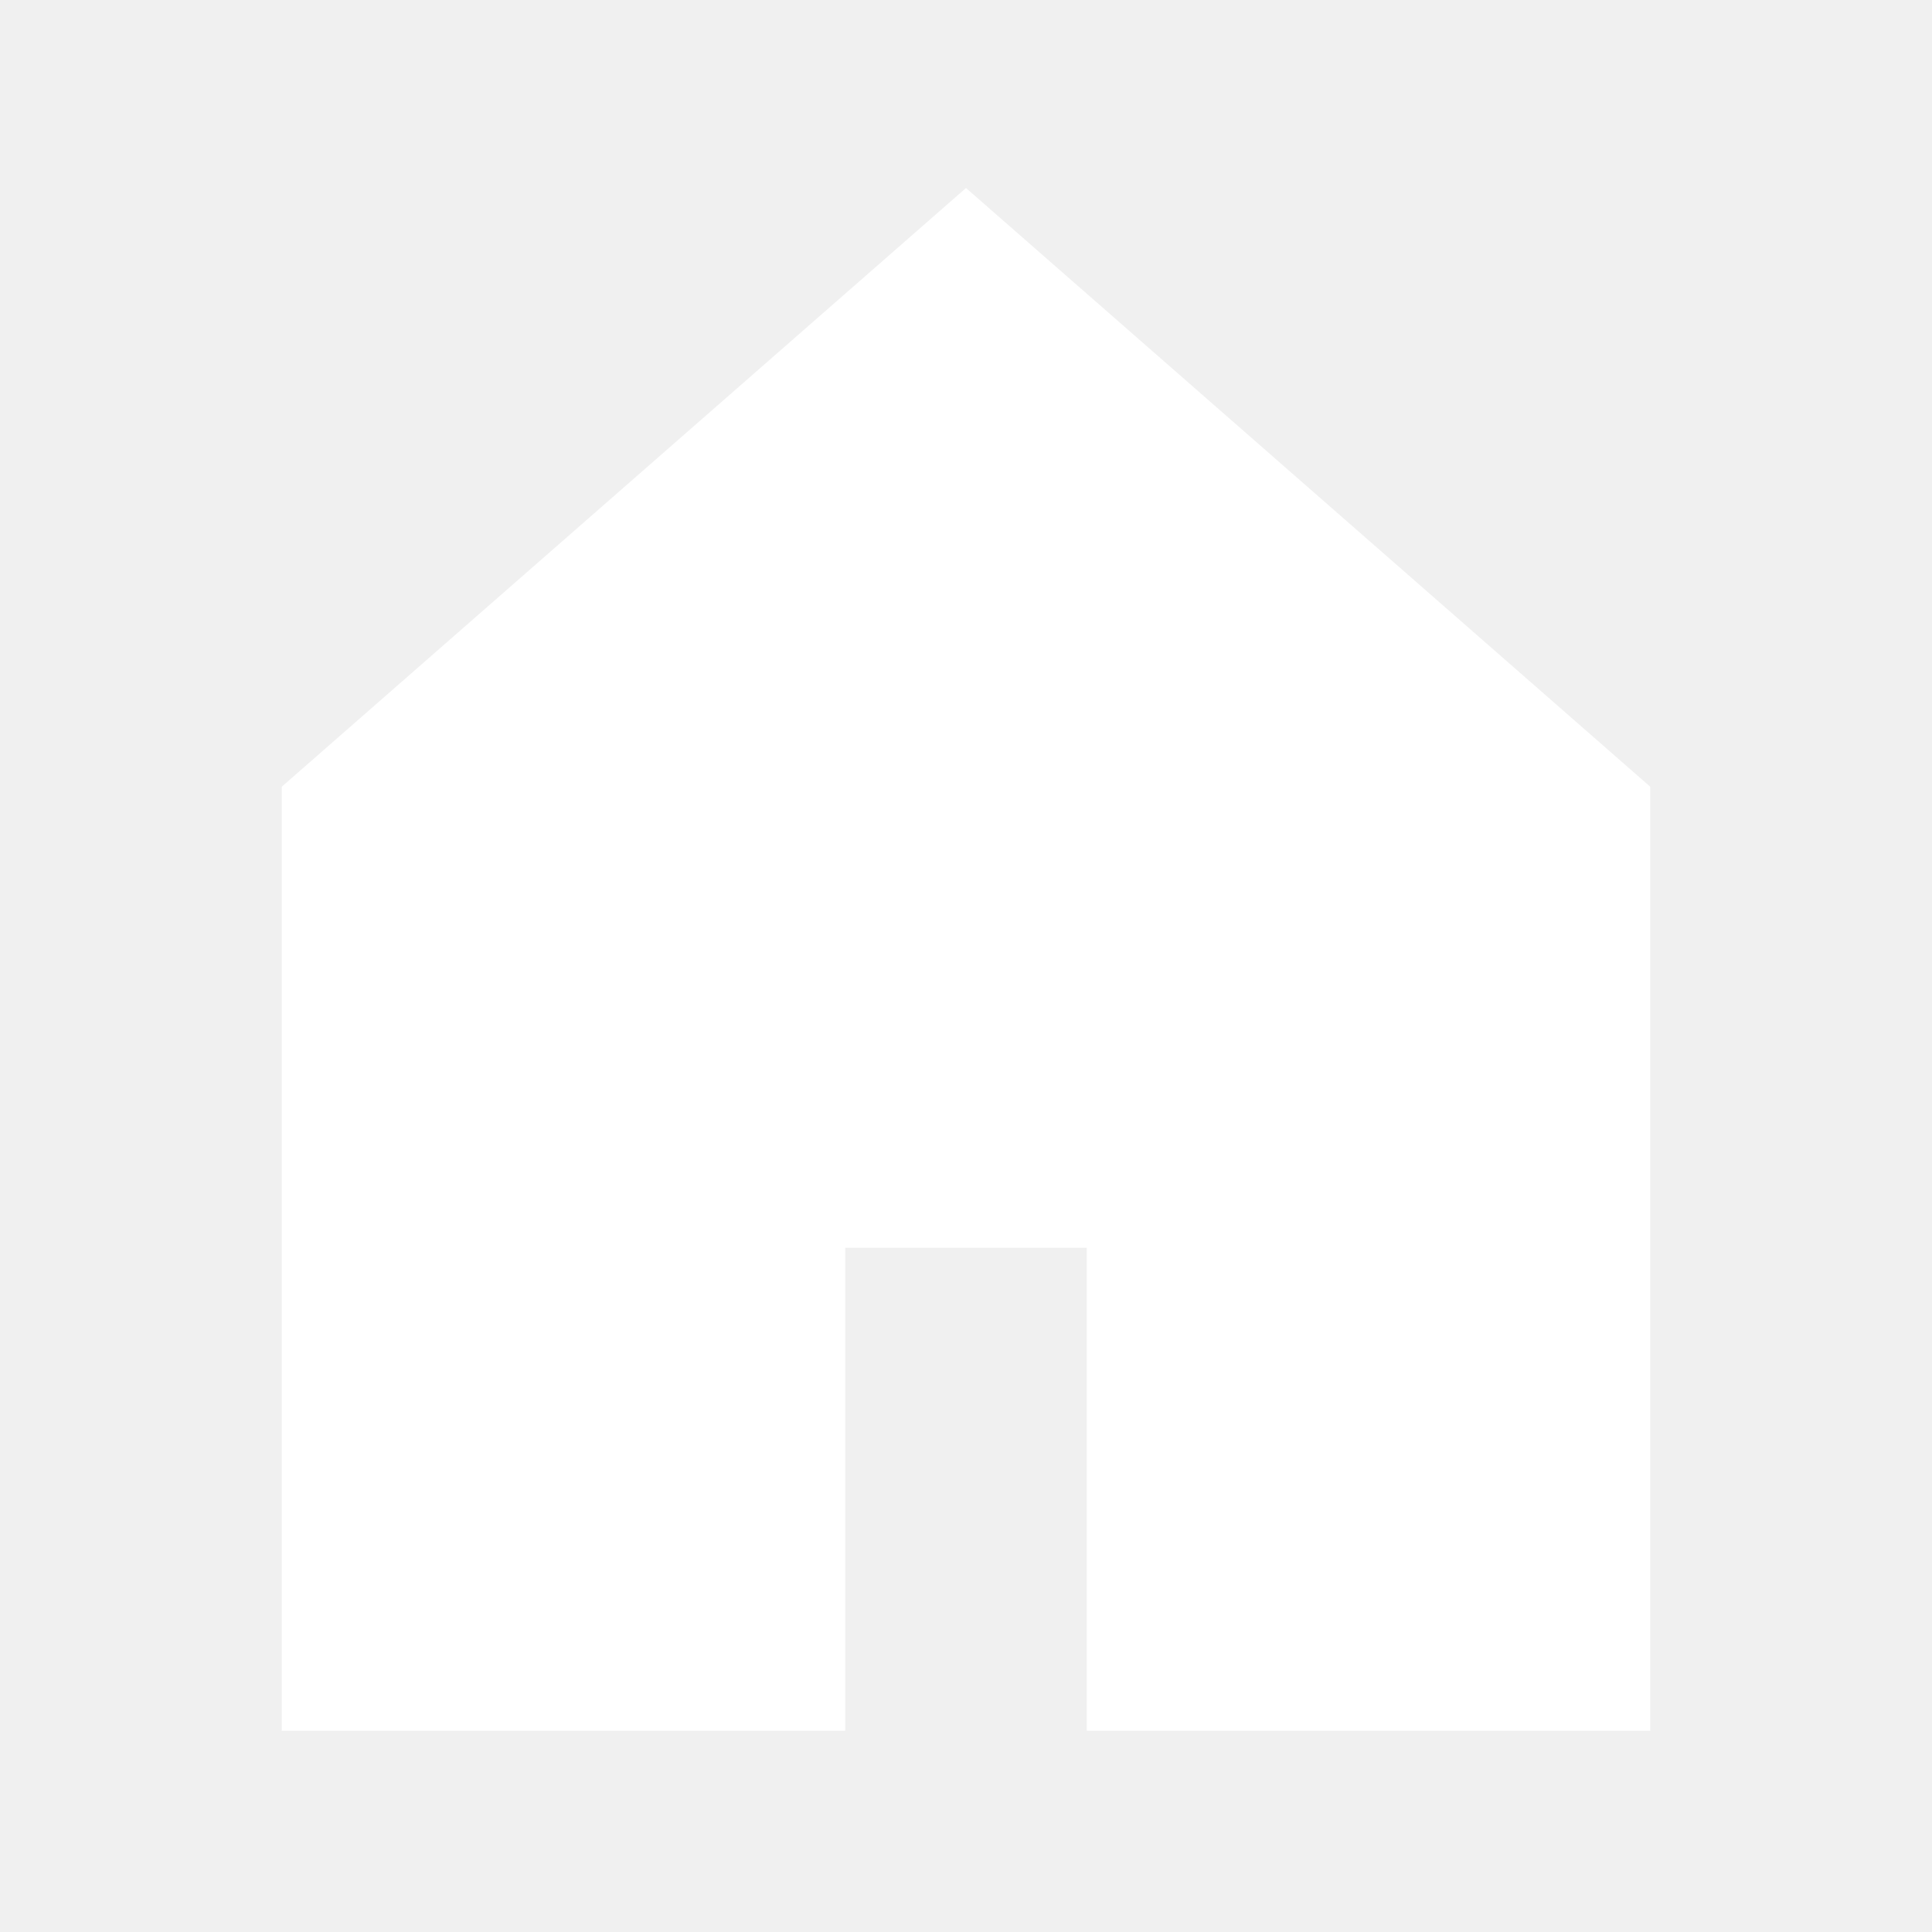
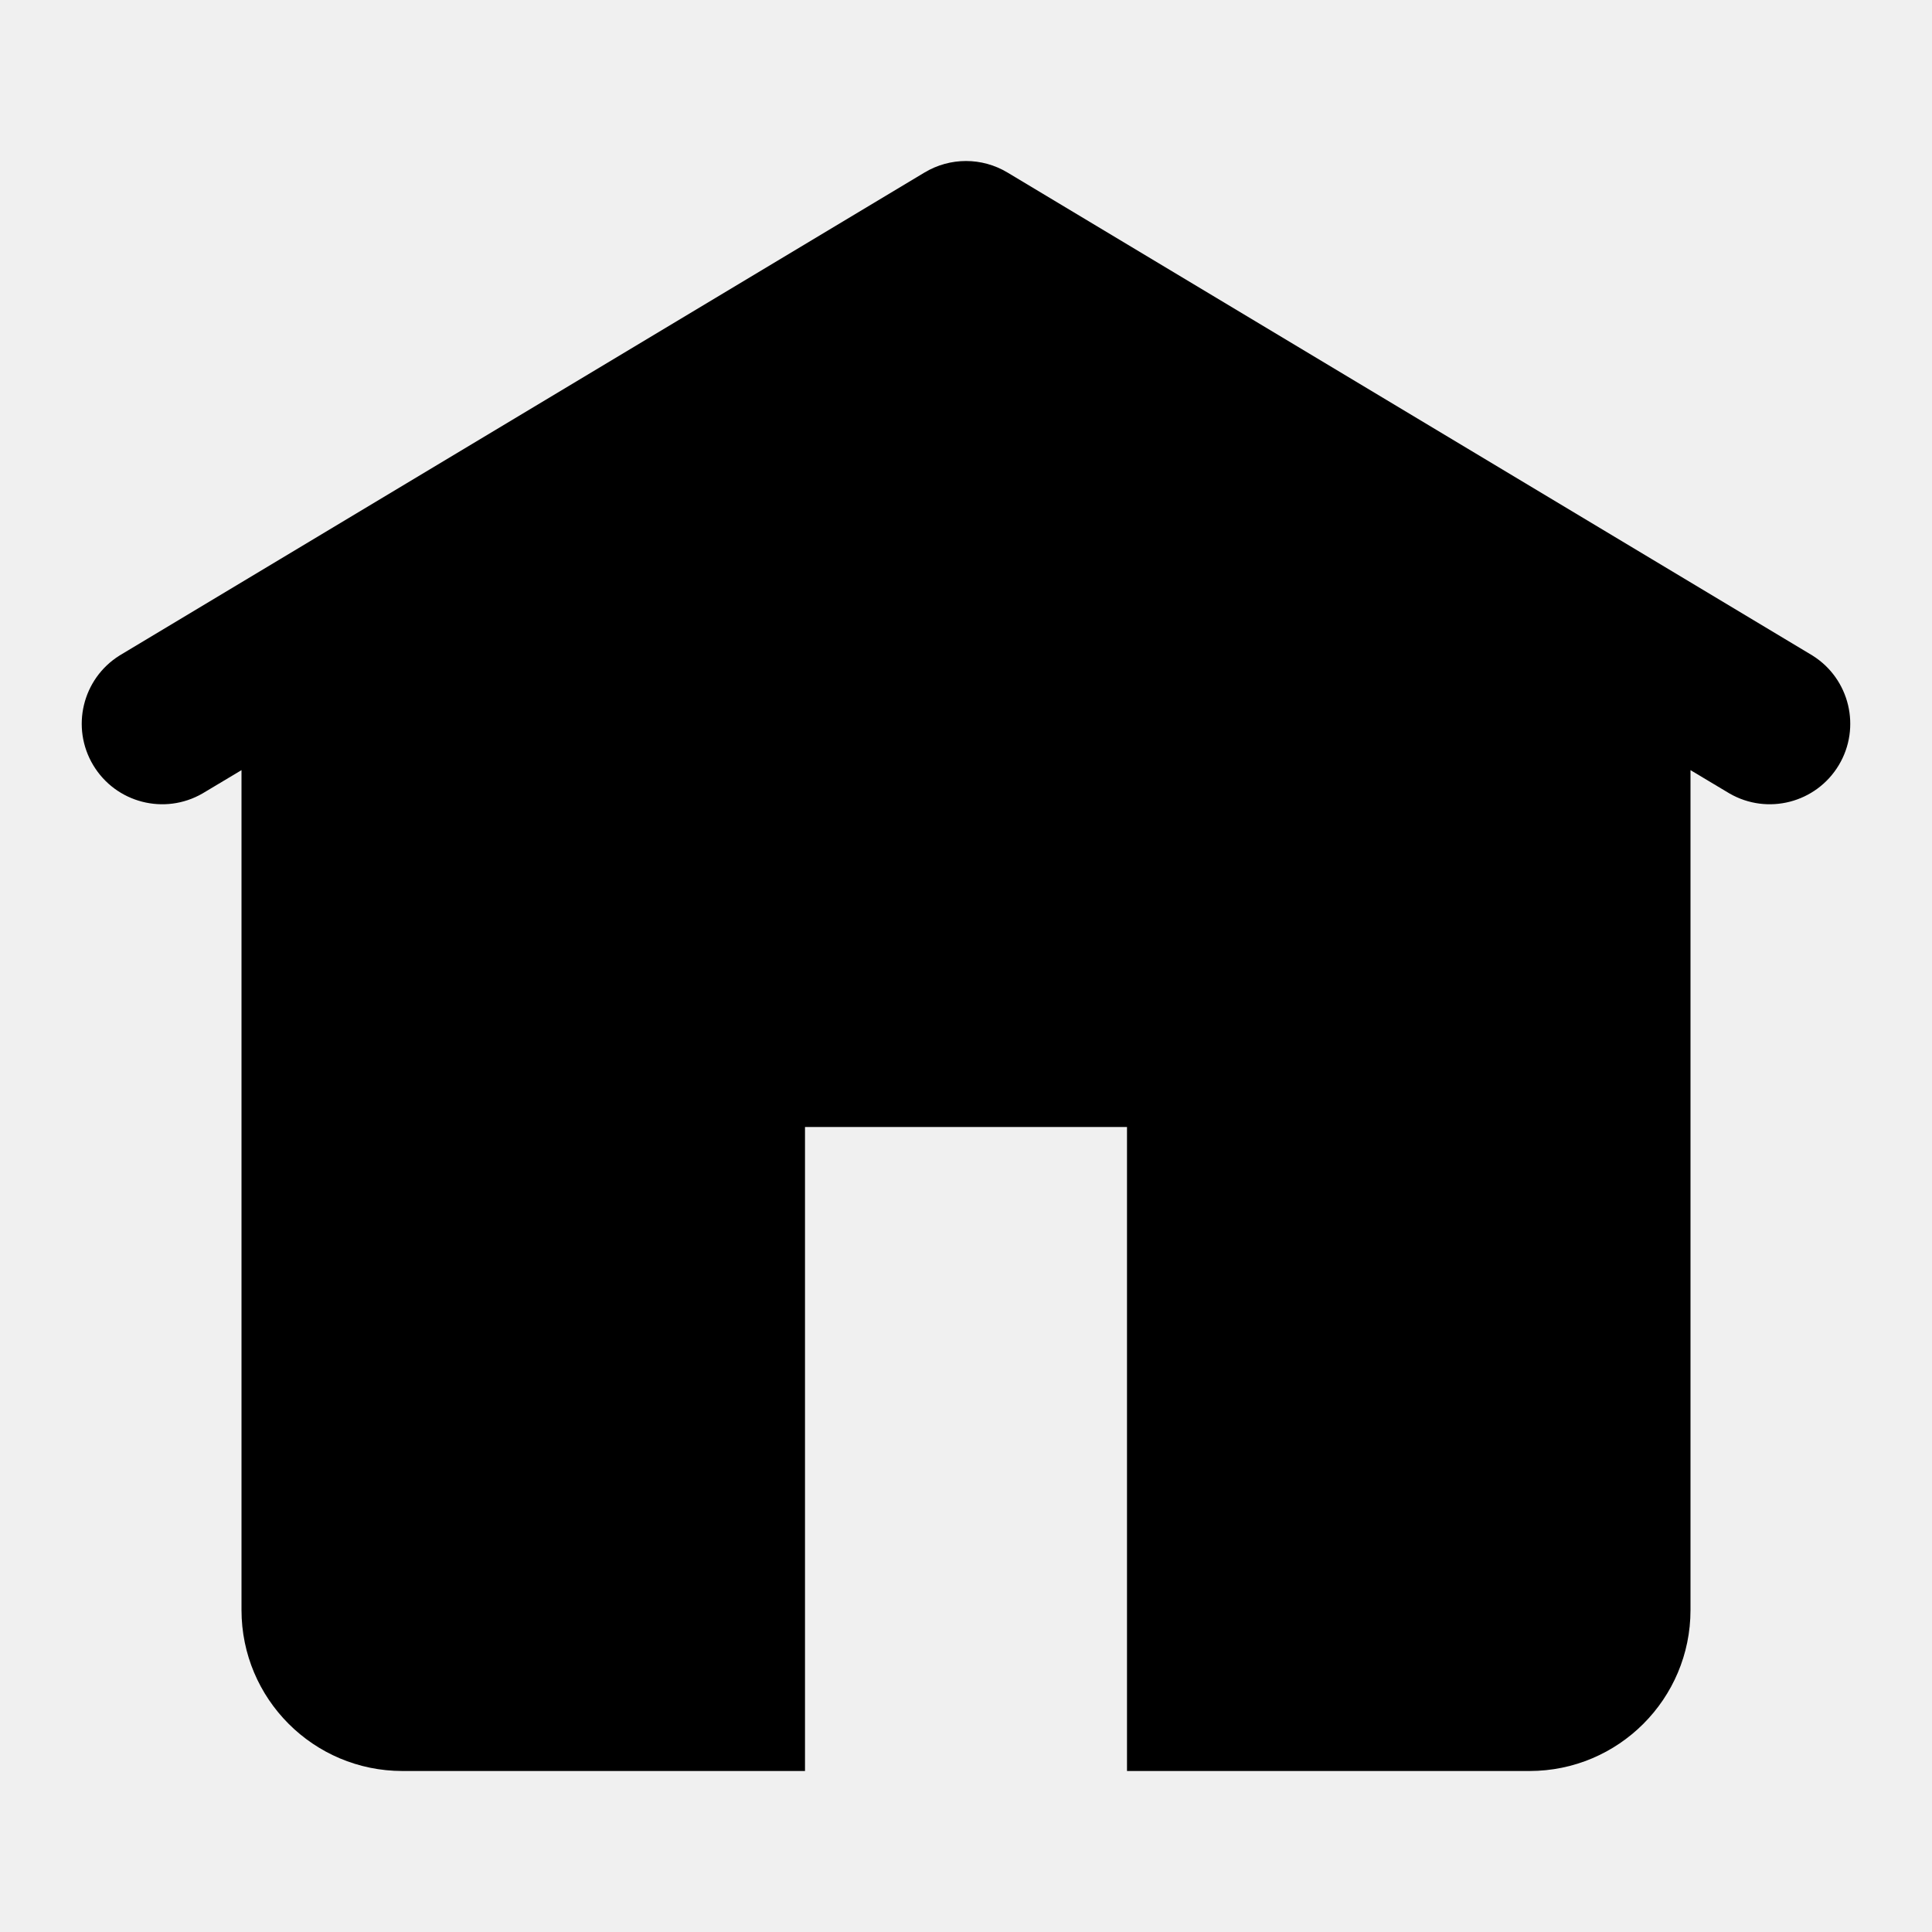
- <svg xmlns="http://www.w3.org/2000/svg" viewBox="0 0 24 24" preserveAspectRatio="xMidYMid meet" focusable="false" class="style-scope yt-icon" style="pointer-events: none; display: block; width: 100%; height: 100%;">
-   <g class="style-scope yt-icon">
-     <path fill="white" d="M4,10V21h6V15h4v6h6V10L12,3Z" class="style-scope yt-icon" stroke="white" />
-   </g>
+ <svg xmlns="http://www.w3.org/2000/svg" height="24" viewBox="0 0 24 24" width="24" focusable="false" aria-hidden="true" style="pointer-events: none; display: inherit; width: 100%; height: 100%;">
+   <path d="m11.485 2.143-8 4.8-2 1.2a1 1 0 001.03 1.714L3 9.567V20a2 2 0 002 2h5v-8h4v8h5a2 2 0 002-2V9.567l.485.29a1 1 0 001.03-1.714l-2-1.2-8-4.8a1 1 0 00-1.03 0Z" />
</svg>
